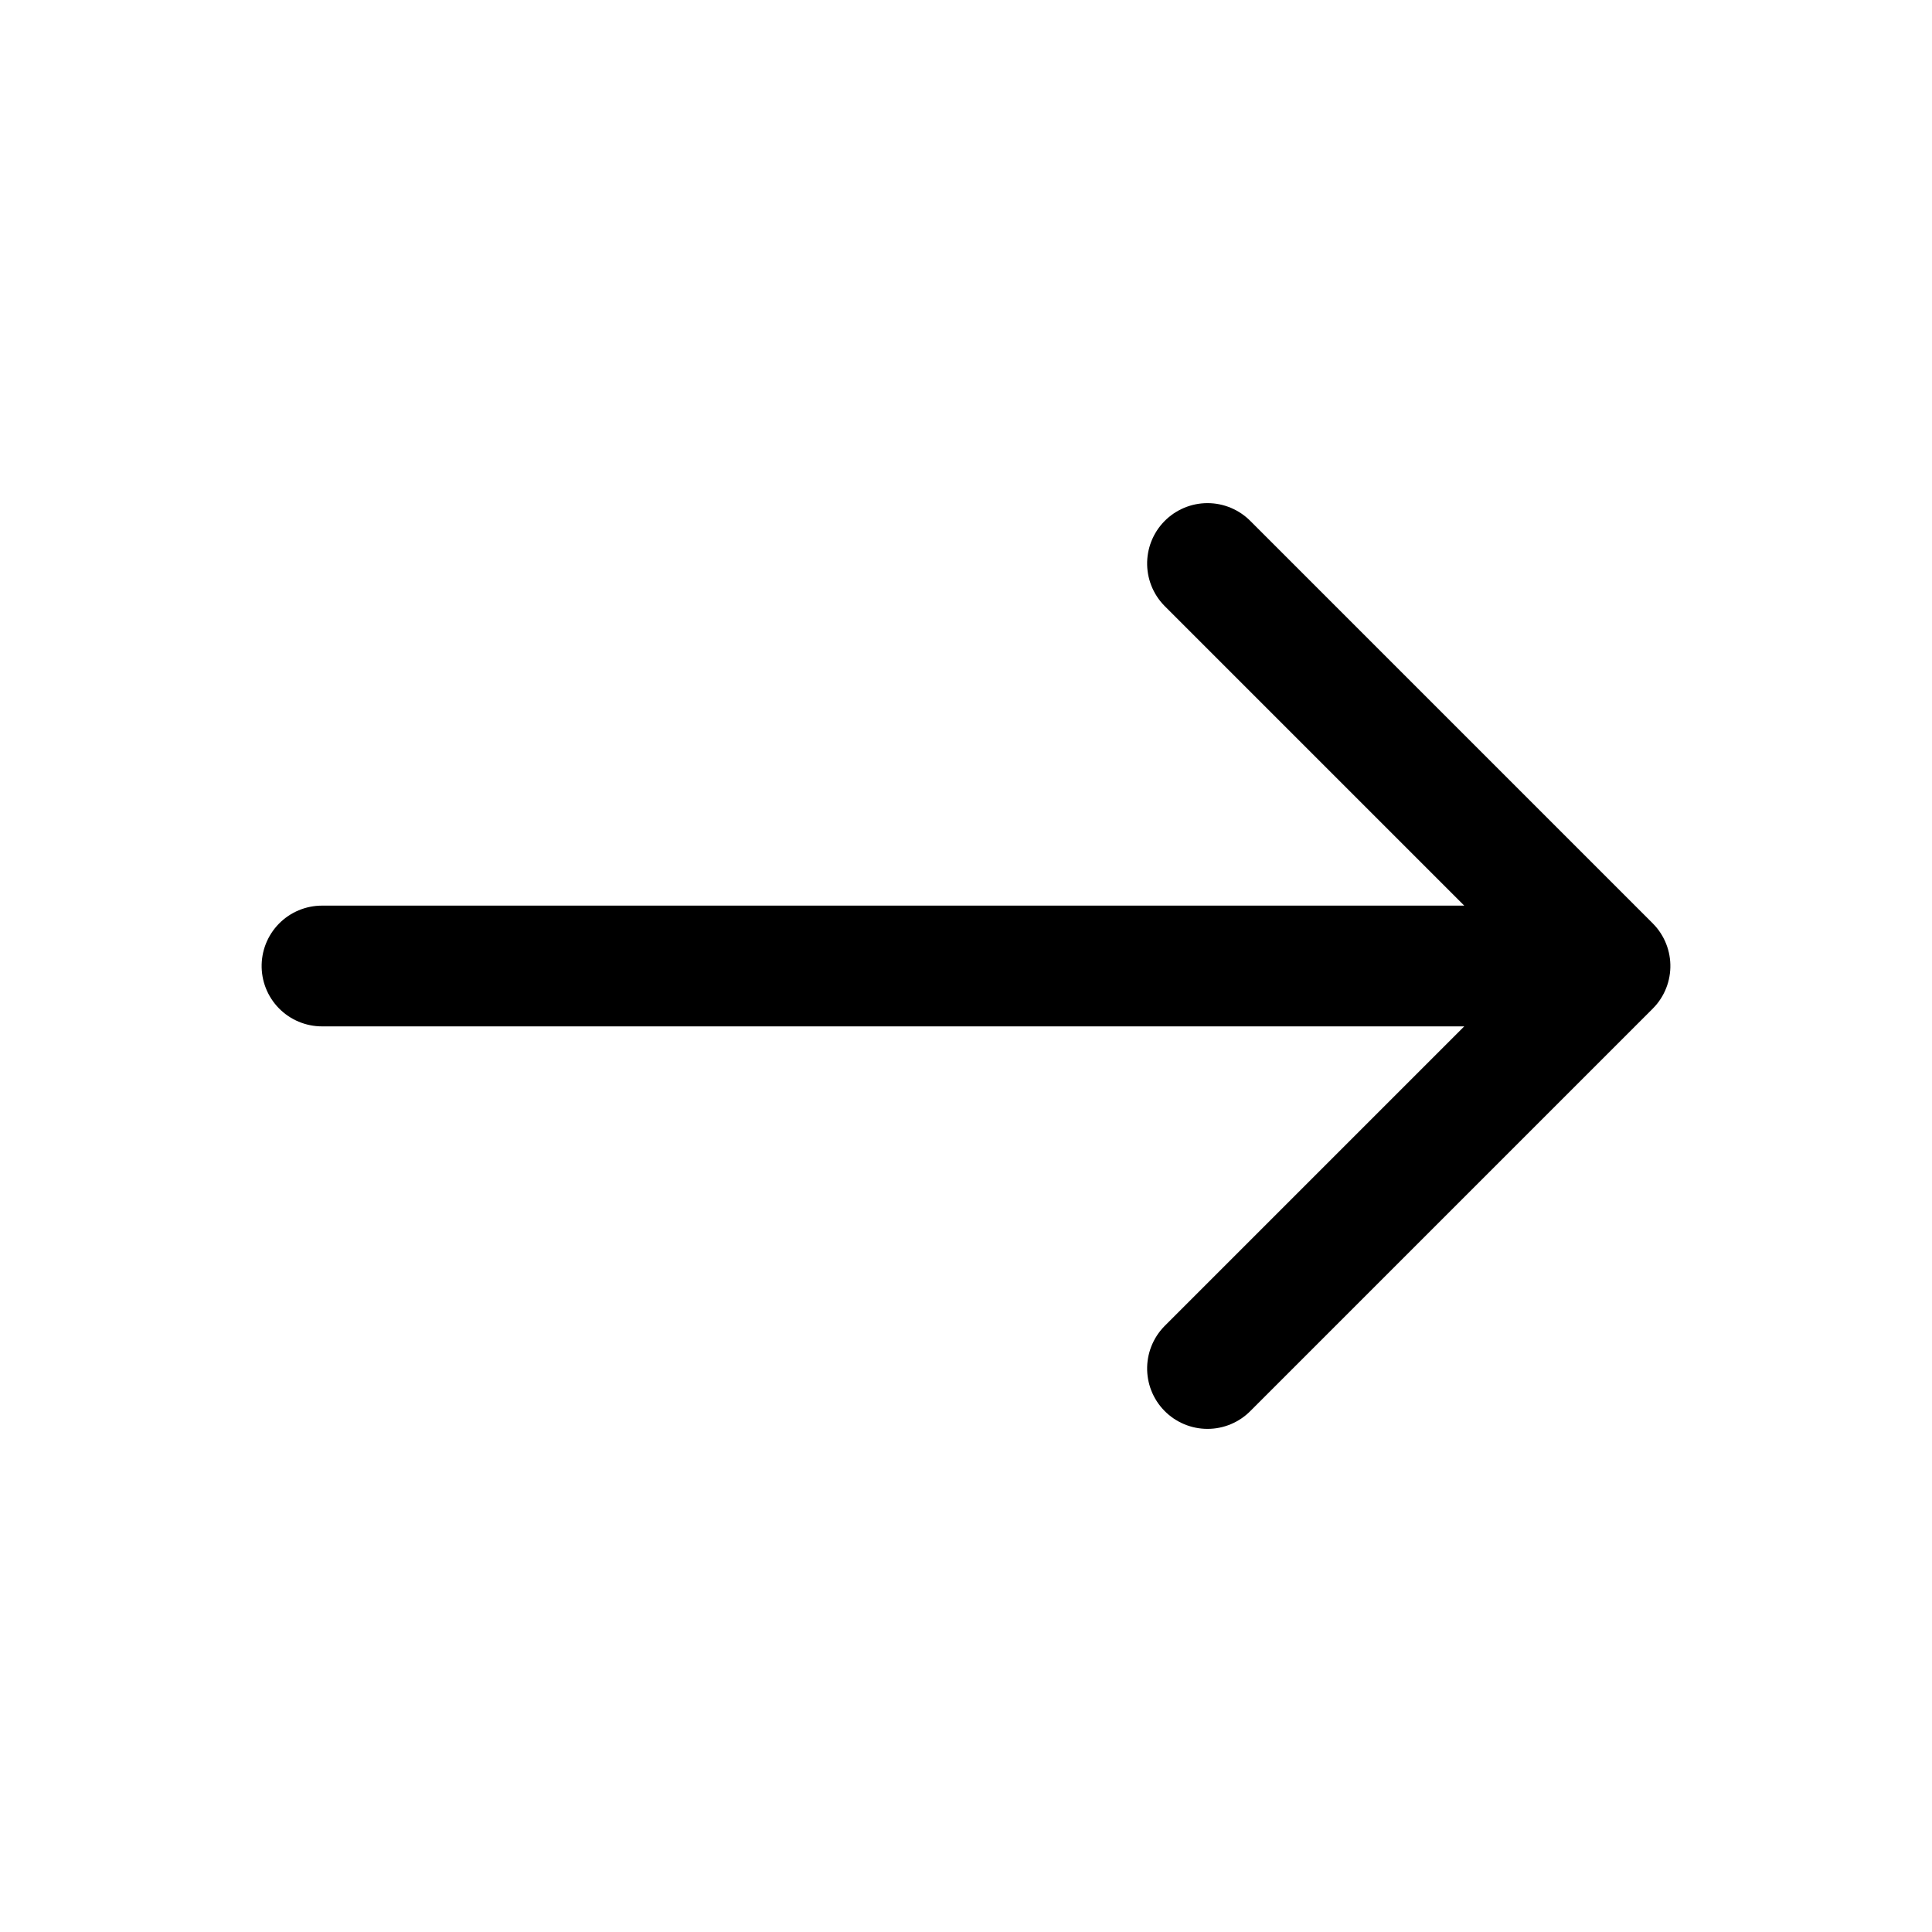
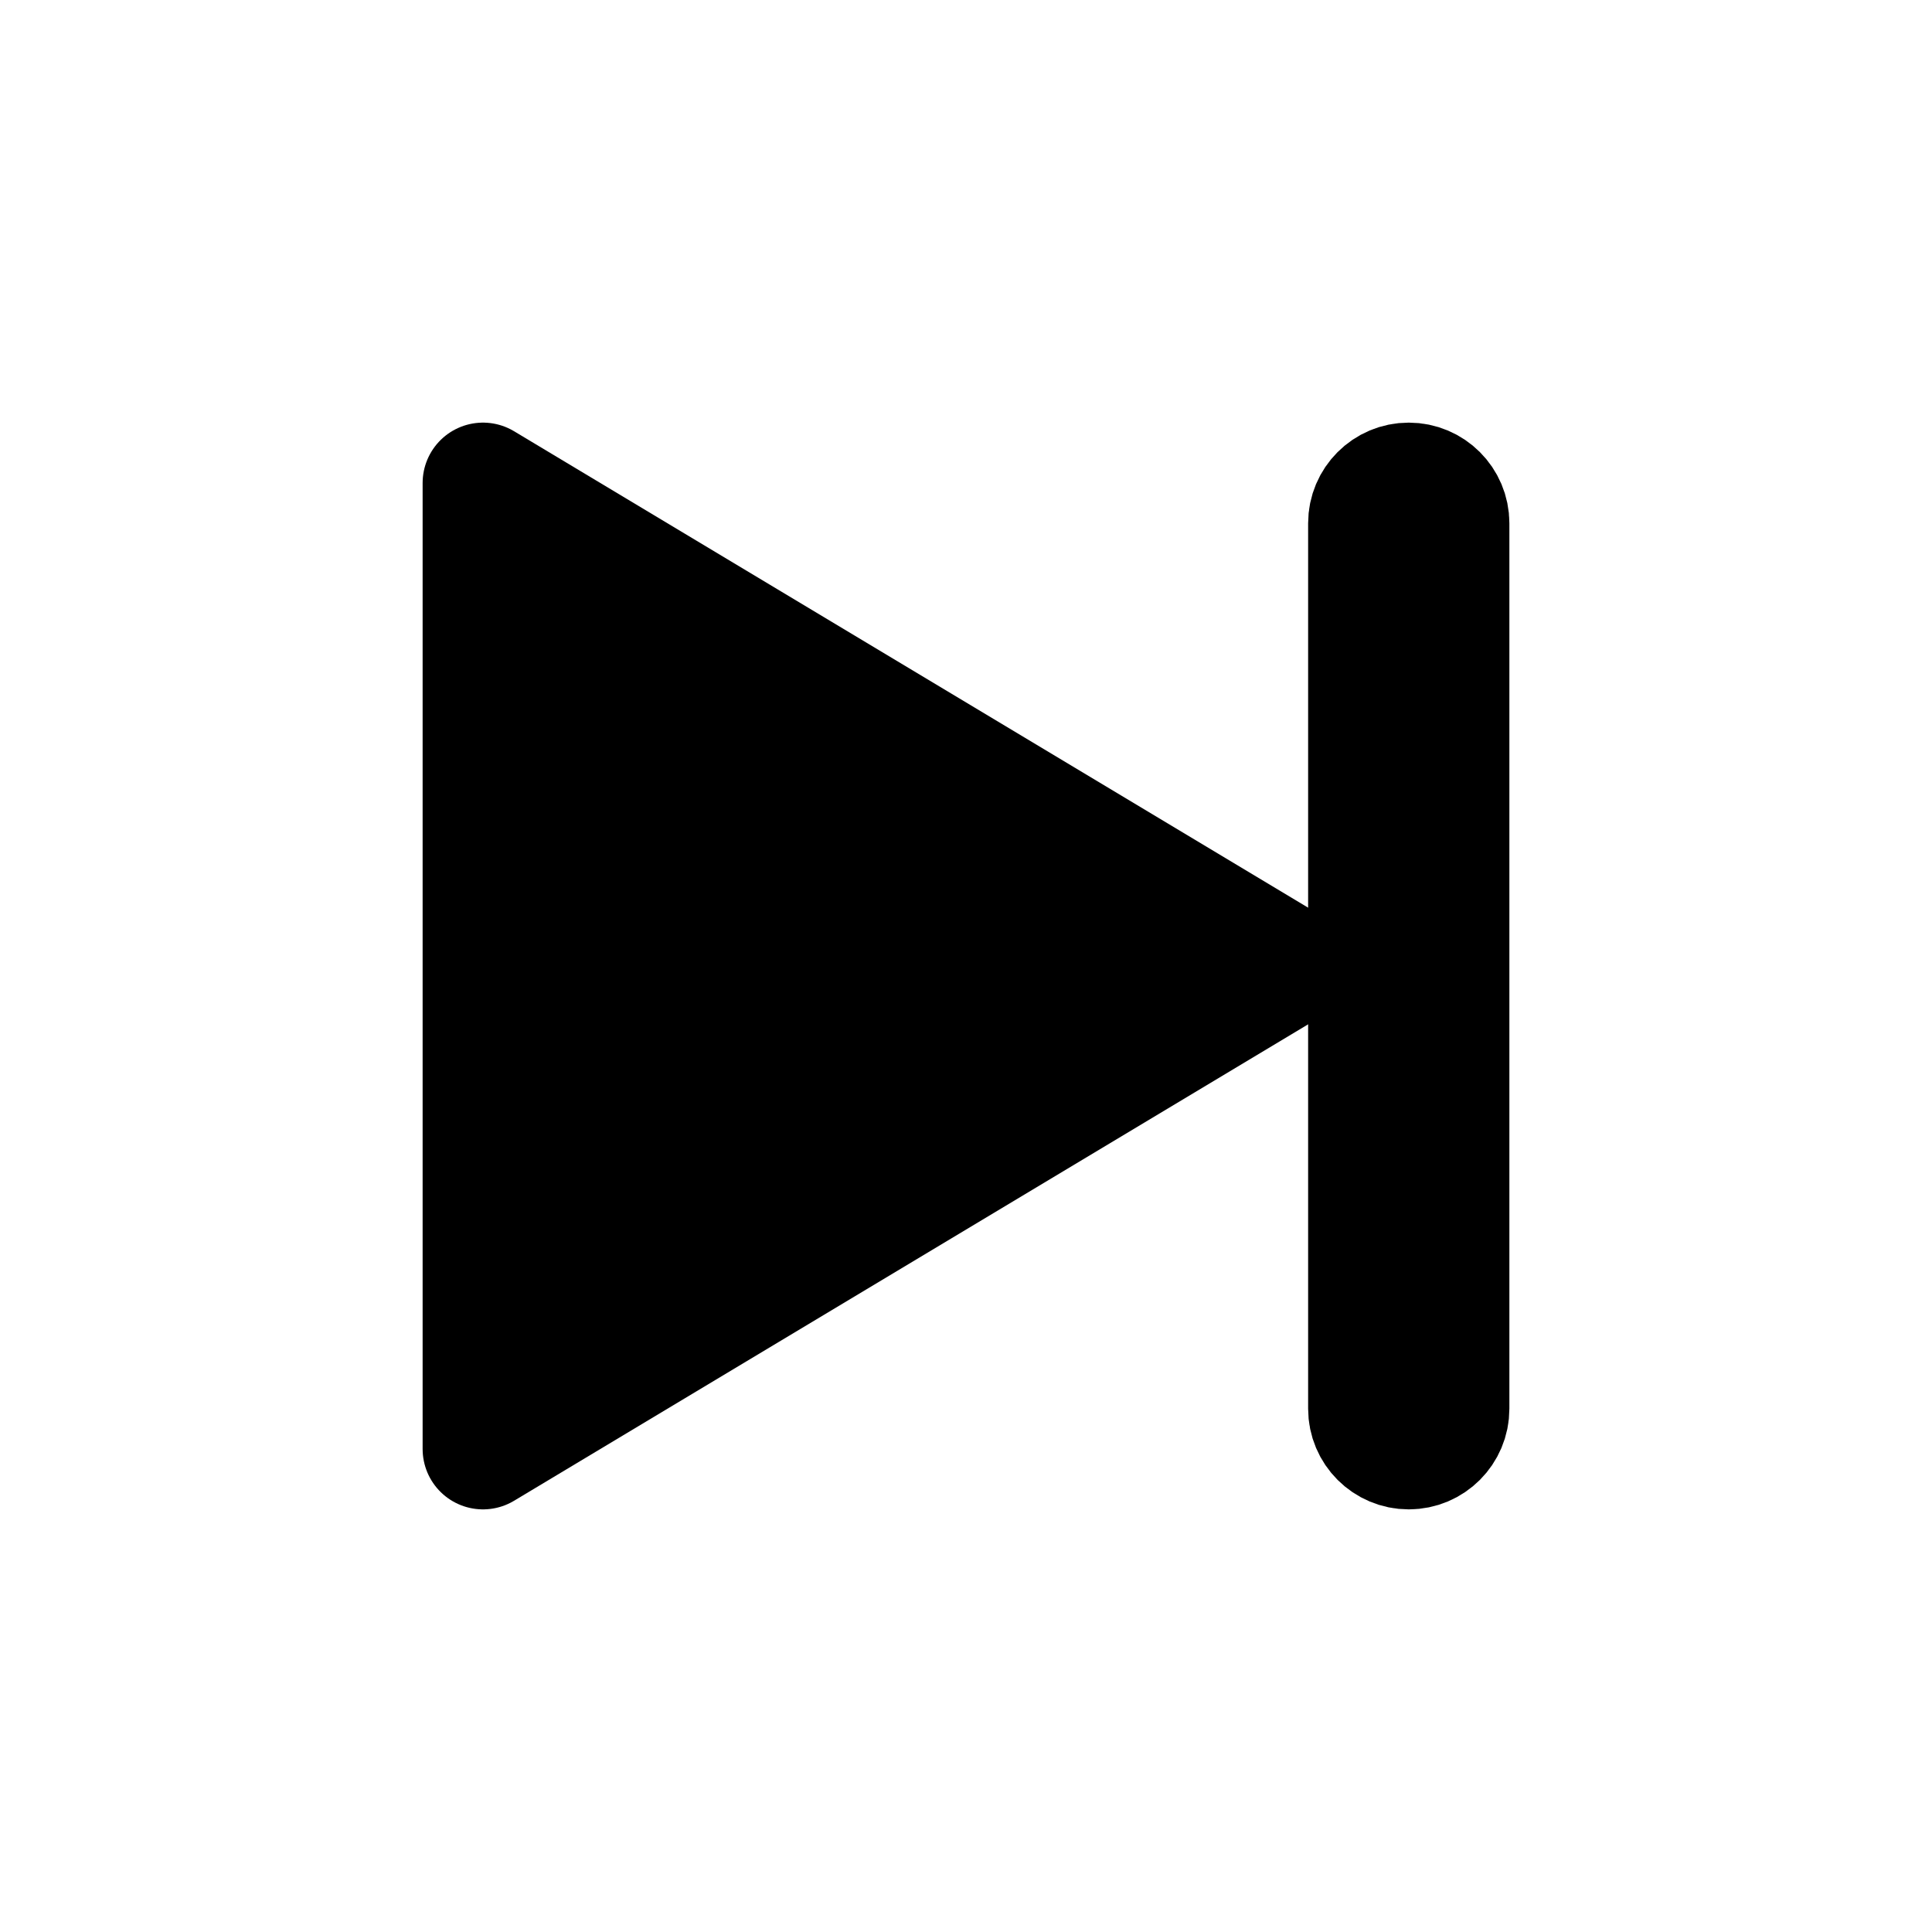
<svg xmlns="http://www.w3.org/2000/svg" width="24" height="24" viewBox="0 0 24 24">
-   <path fill="none" stroke="currentColor" stroke-linecap="round" stroke-linejoin="round" stroke-width="1.5" d="M7,15 L12,20 L17,15 M12,4 L12,19" transform="matrix(0 1 1 0 0 0)" />
+   <polygon stroke="currentColor" stroke-width="1.5" fill="currentColor" points="6 6 16 12 6 18" stroke-linecap="round" stroke-linejoin="round" />
+   <path d="M17.5,6 C17.776,6 18,6.224 18,6.5 L18,17.5 C18,17.776 17.776,18 17.5,18 C17.224,18 17,17.776 17,17.5 L17,6.5 C17,6.224 17.224,6 17.5,6 Z" stroke="currentColor" stroke-width="1.5" fill="currentColor" stroke-linecap="round" stroke-linejoin="round" />
</svg>
